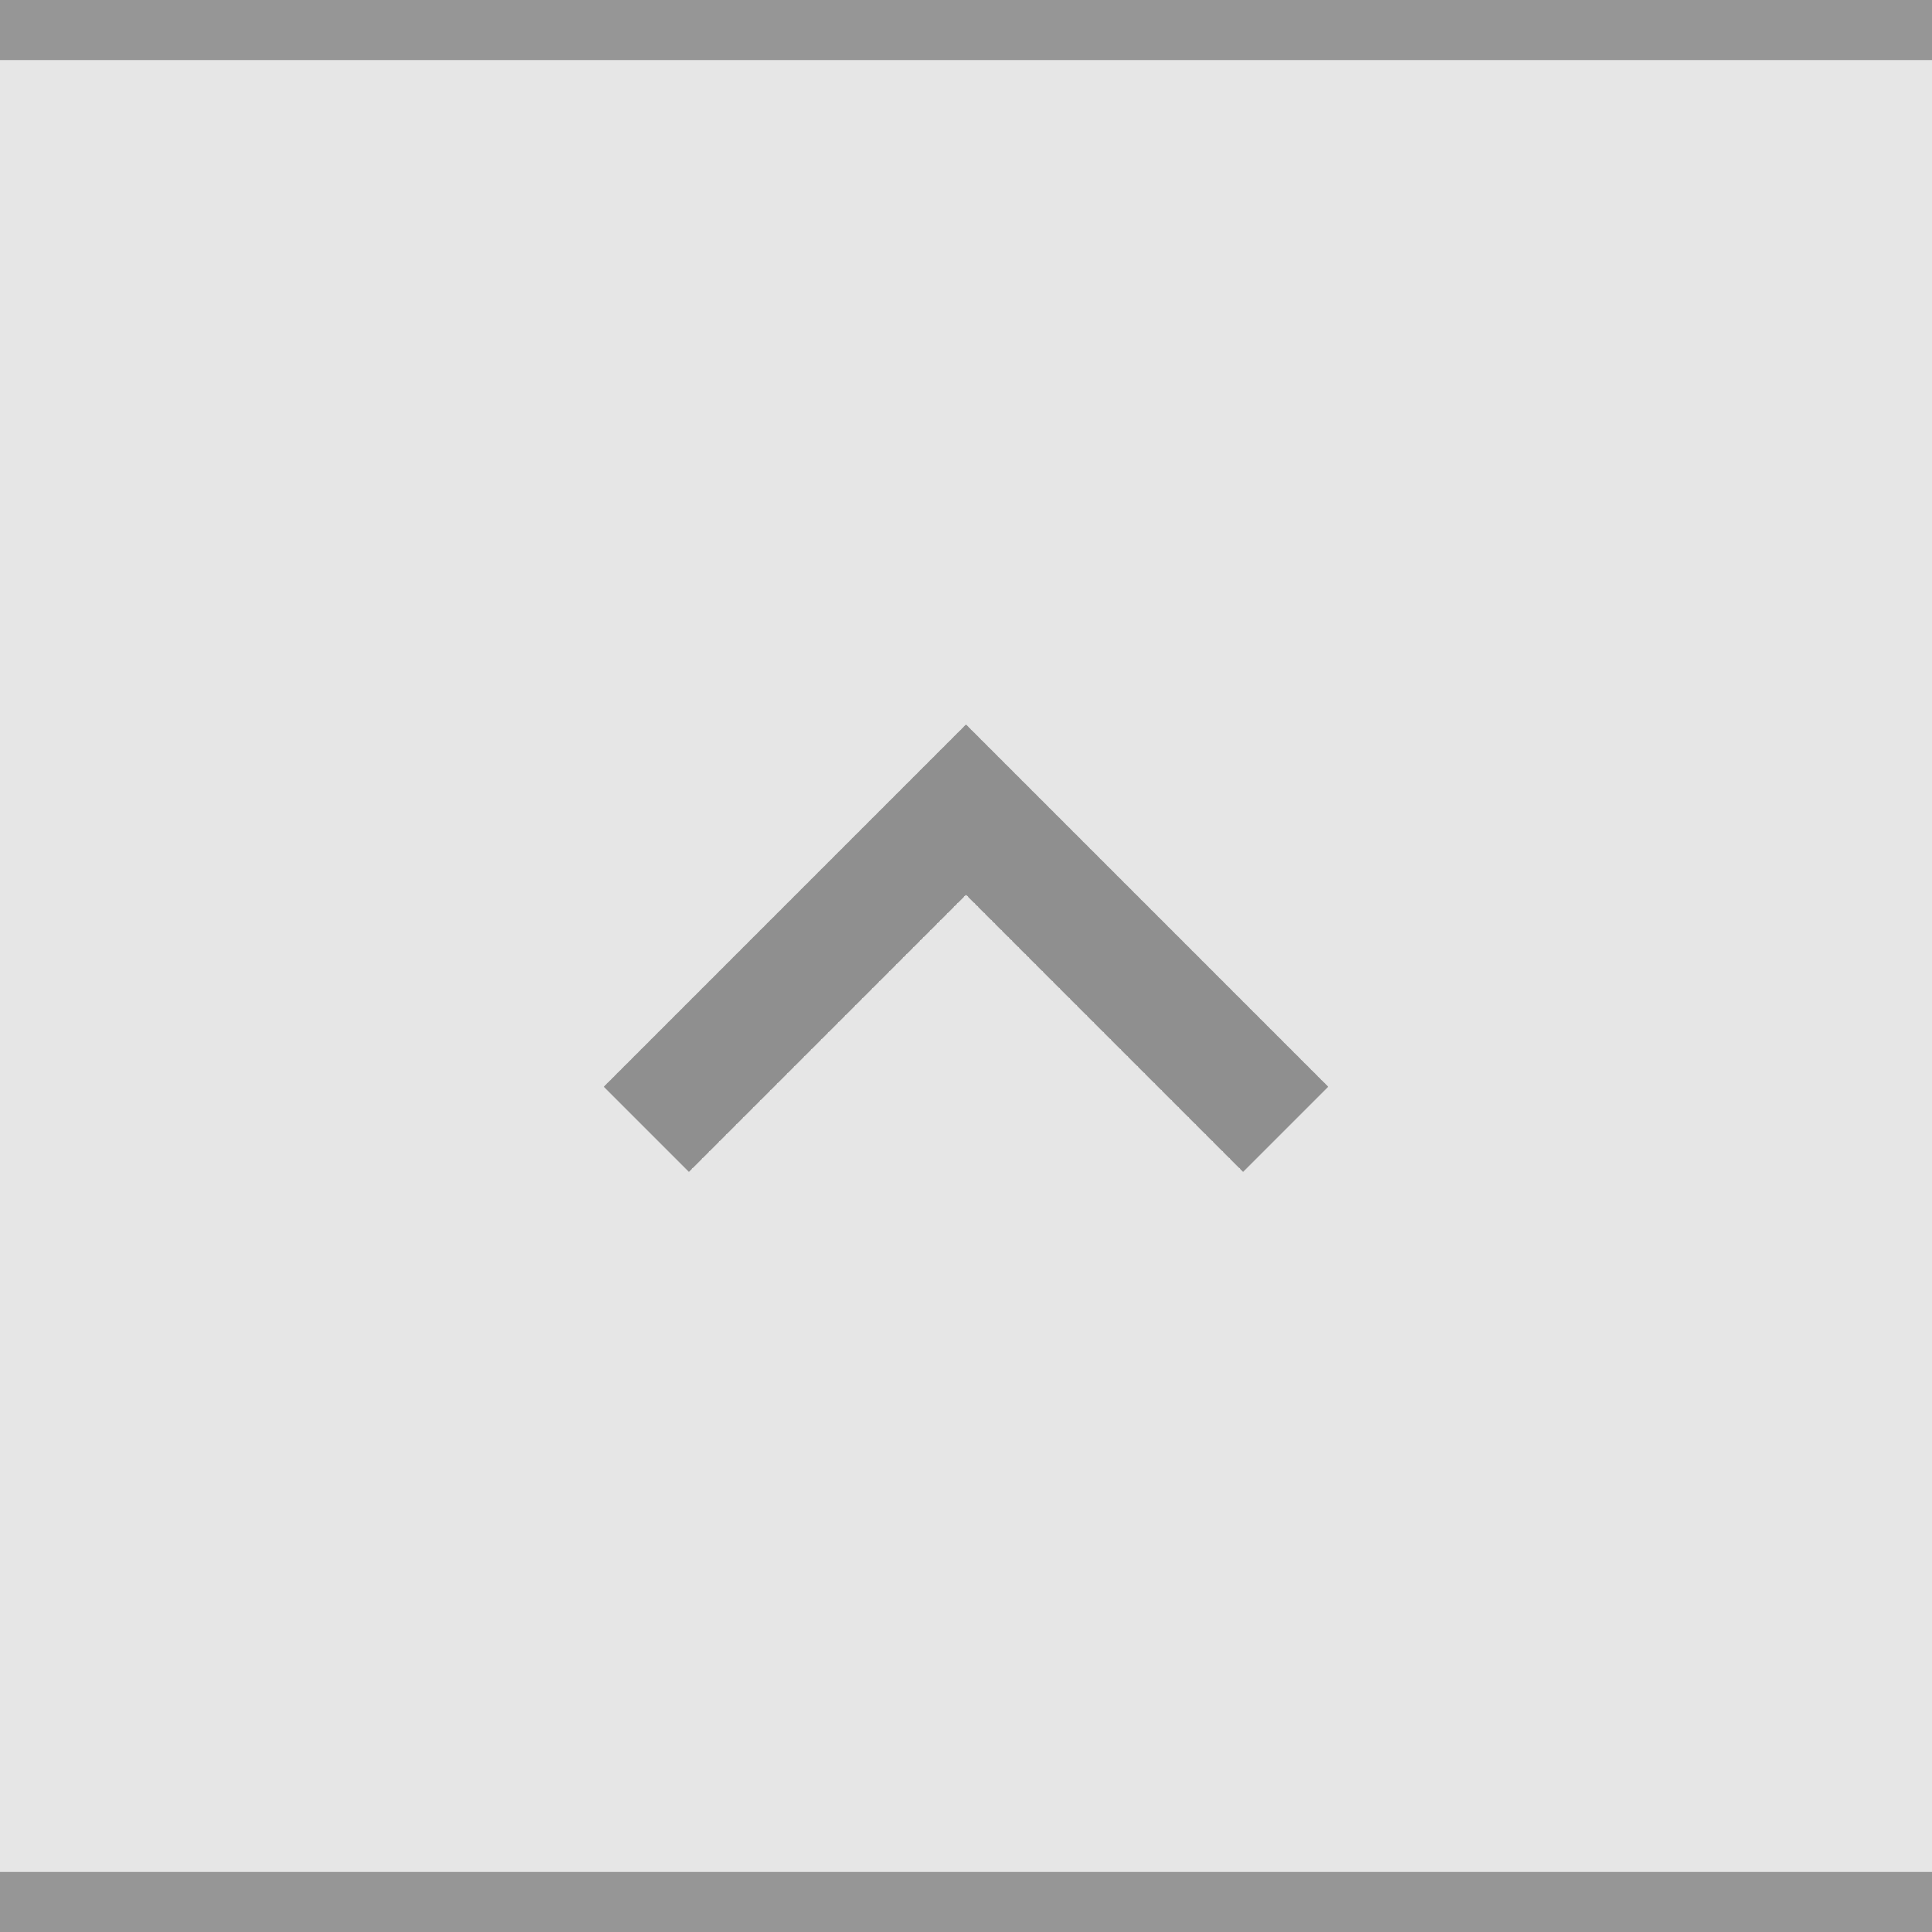
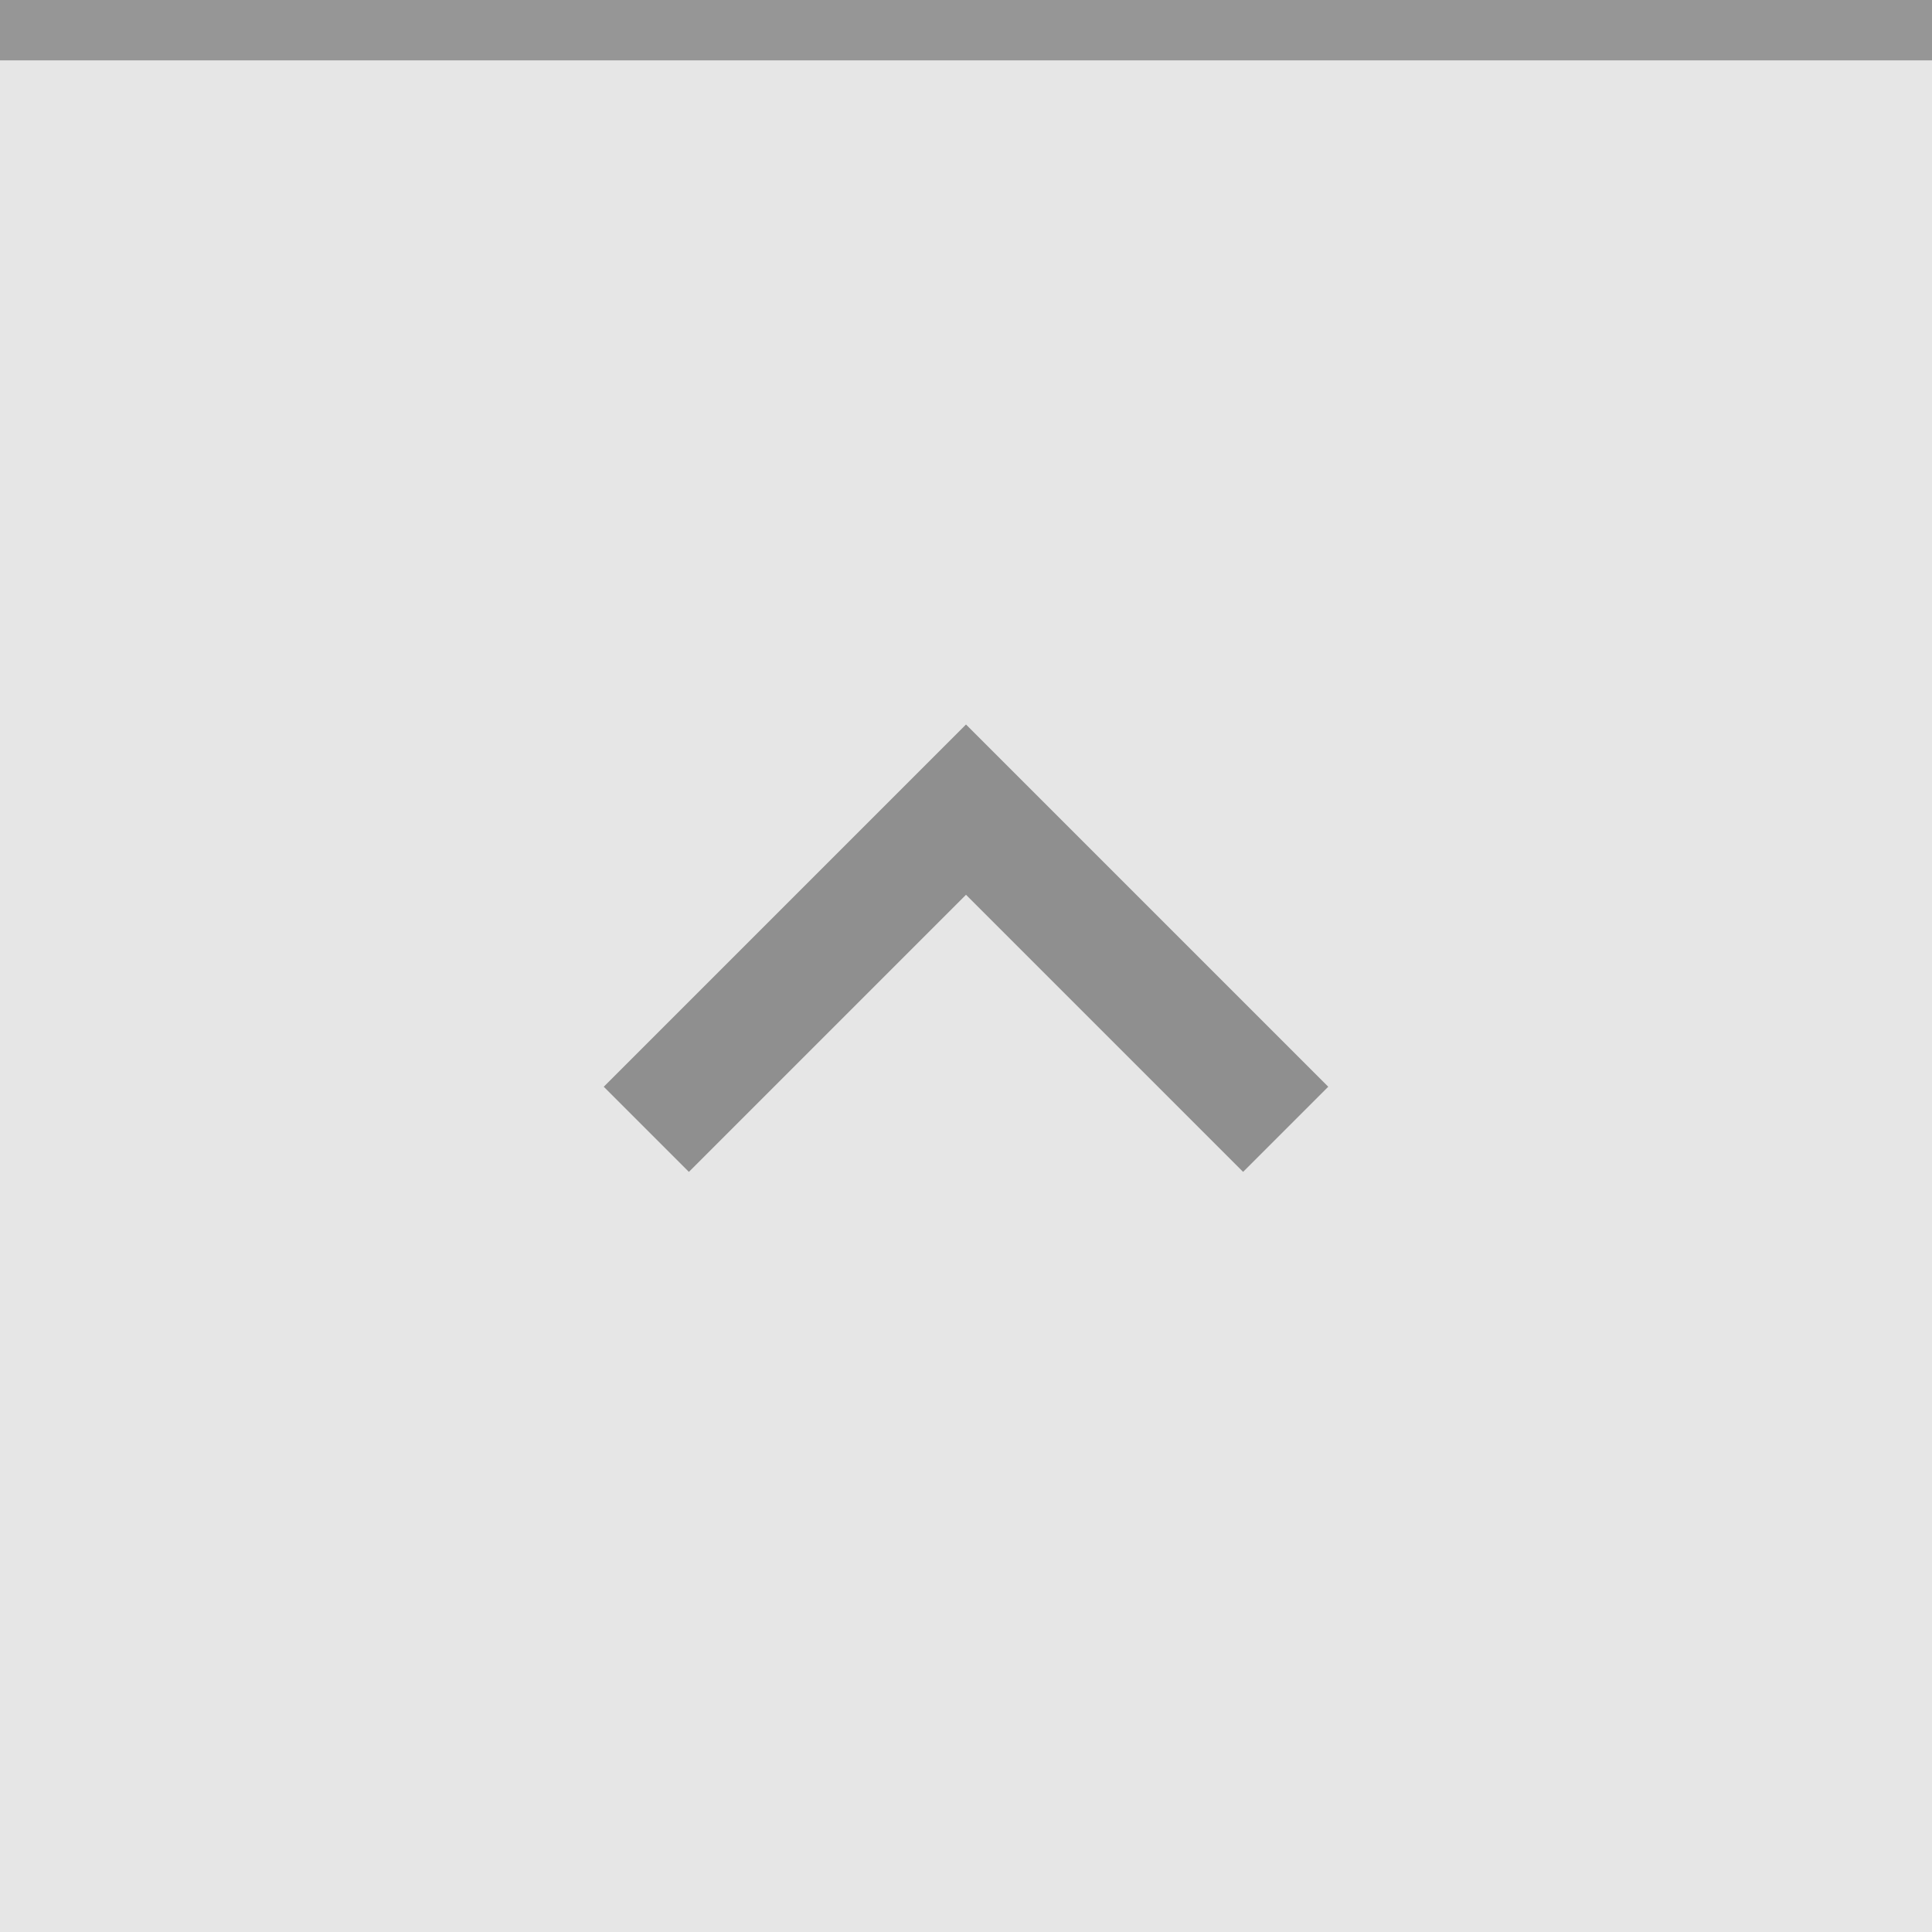
<svg xmlns="http://www.w3.org/2000/svg" width="32" height="32" viewBox="0 0 32 32" version="1.1" id="svg66">
  <defs id="defs70" />
  <rect width="32" height="32" fill="#D6D6D6" id="rect56" style="fill:#e6e6e6;fill-opacity:1" />
  <rect width="32" height="1" fill="#FFFFFF" fill-opacity="0.4" id="rect58" style="fill:#969696;fill-opacity:1" />
  <g fill="#000000" opacity="0.38" id="g64">
    <circle cx="16" cy="16" r="12" opacity="0" id="circle60" />
    <path d="m10 18 1.41 1.41 4.59-4.59 4.59 4.59 1.41-1.41-6-6z" id="path62" />
  </g>
-   <rect style="fill:#969696;fill-opacity:1" id="rect112" fill-opacity="0.4" fill="#FFFFFF" height="1" width="32" x="-2.3841858e-07" y="31" />
</svg>
